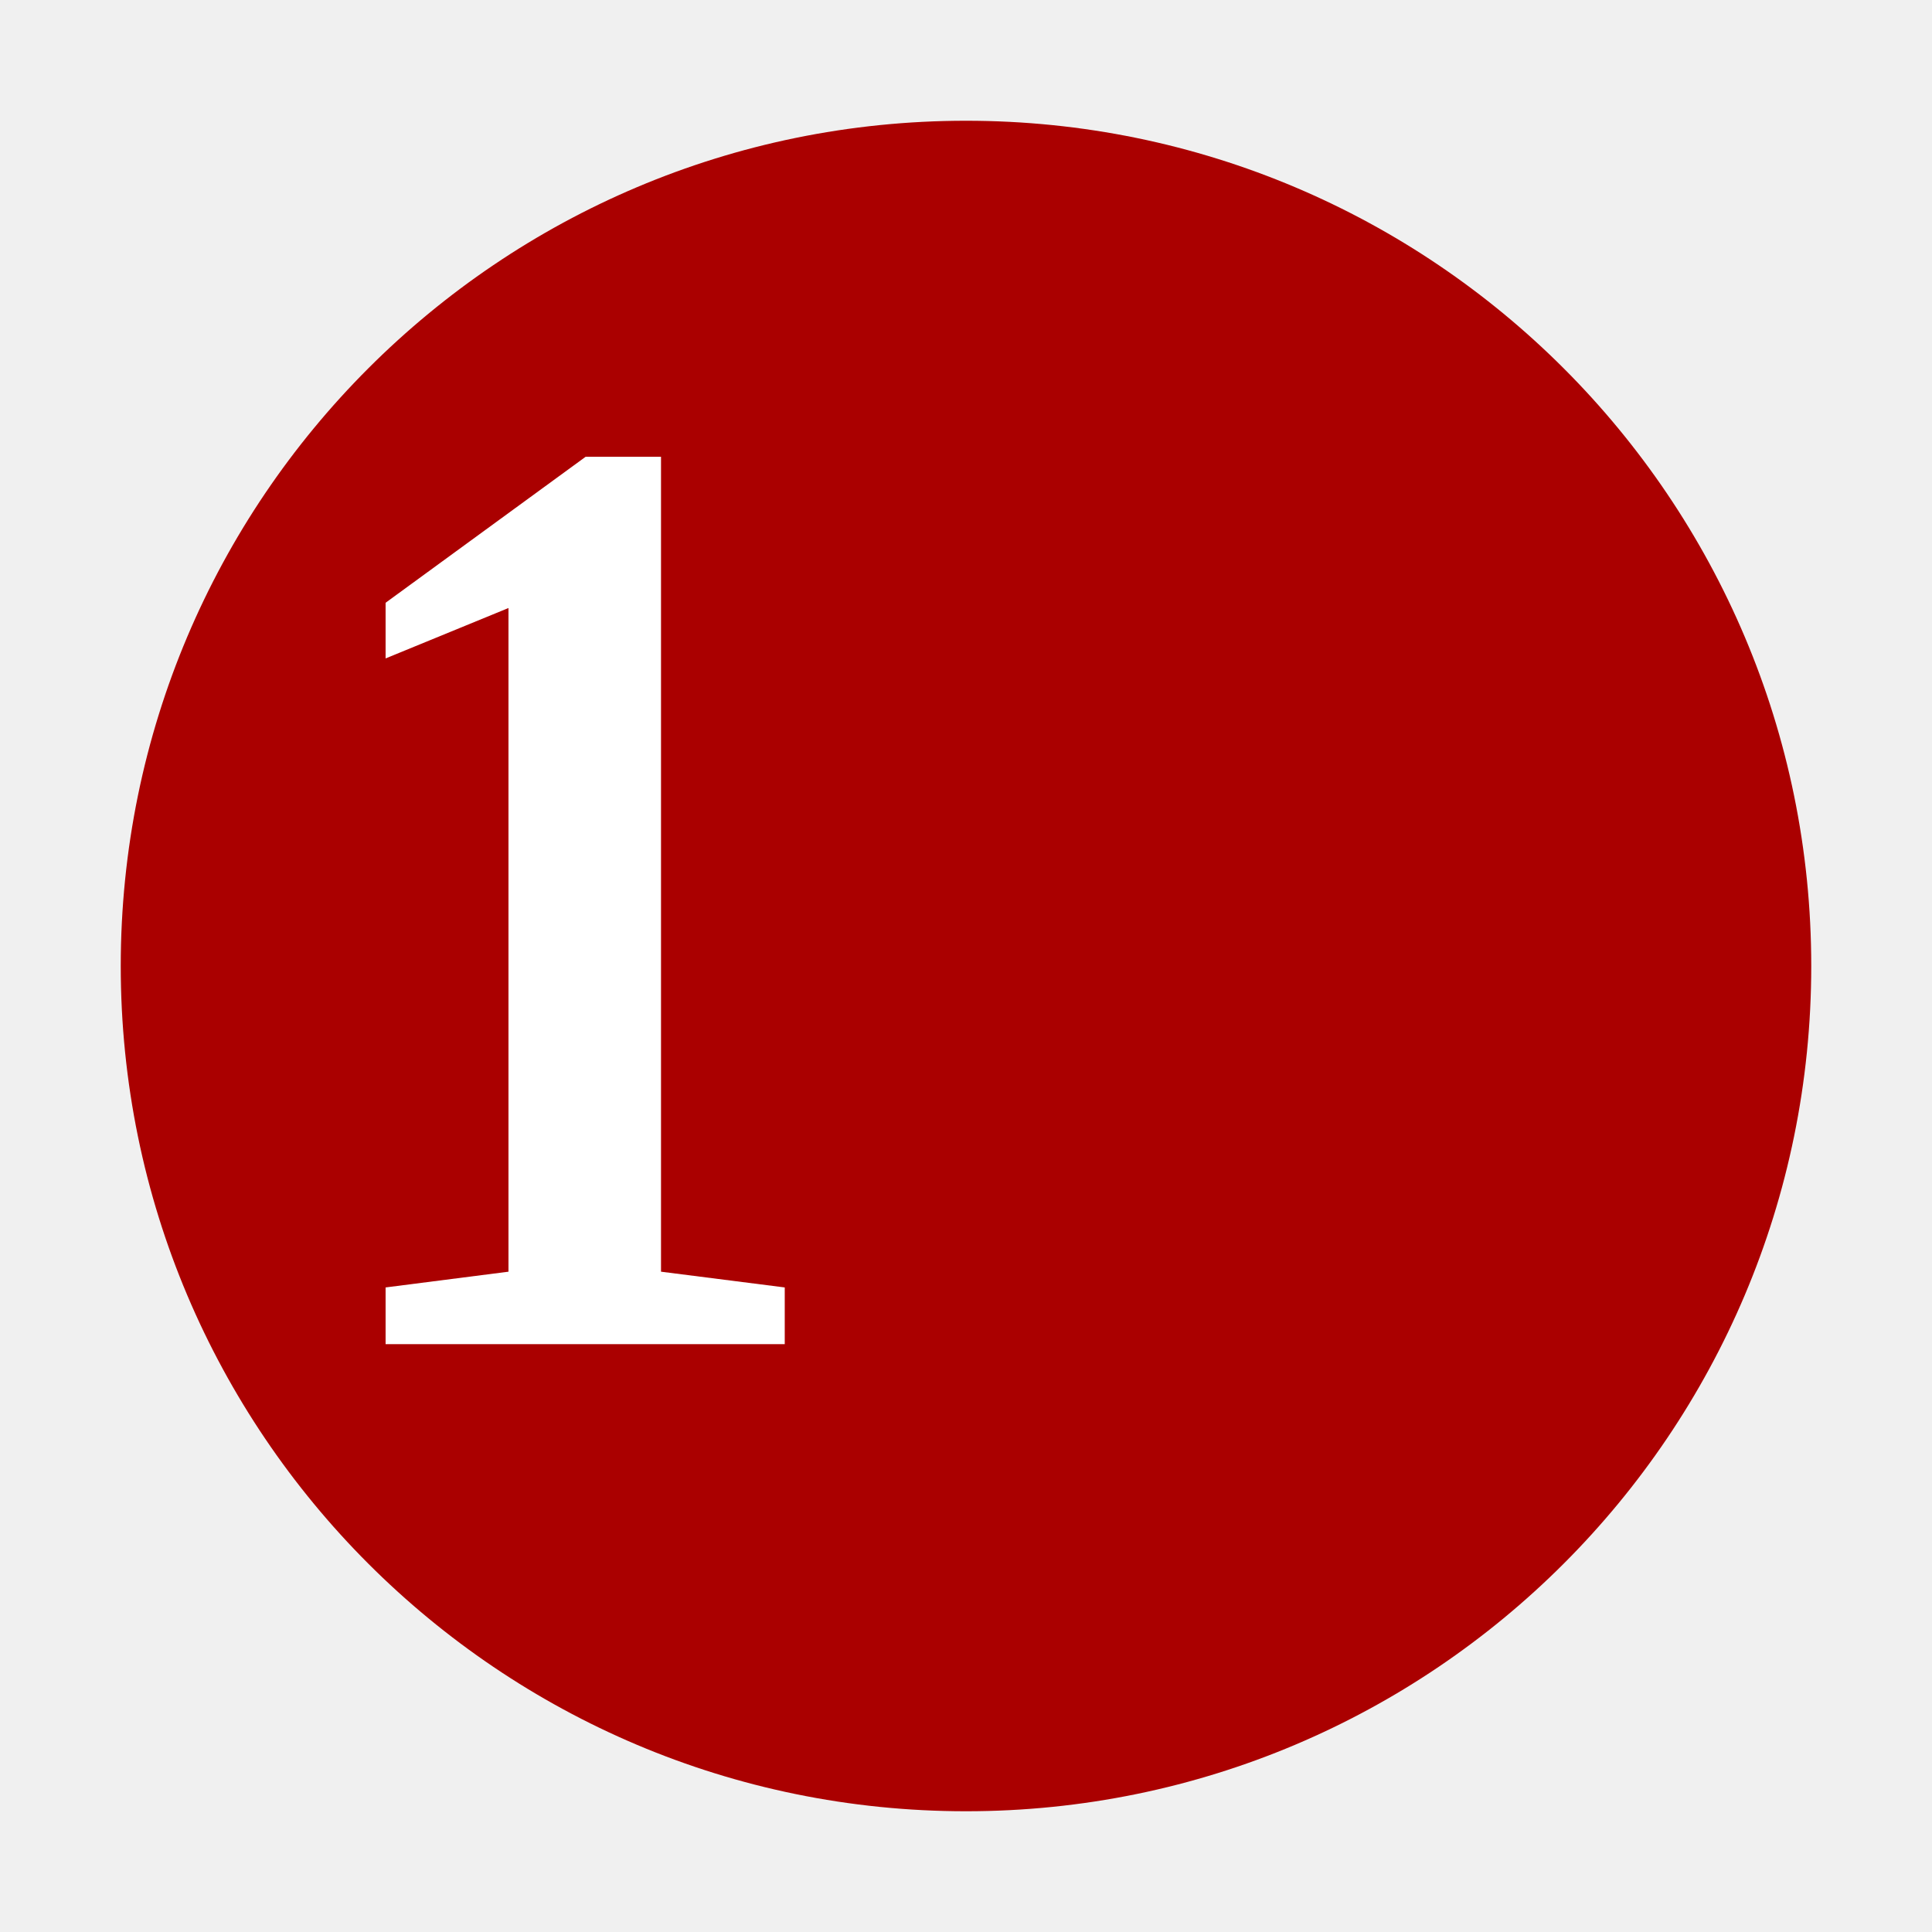
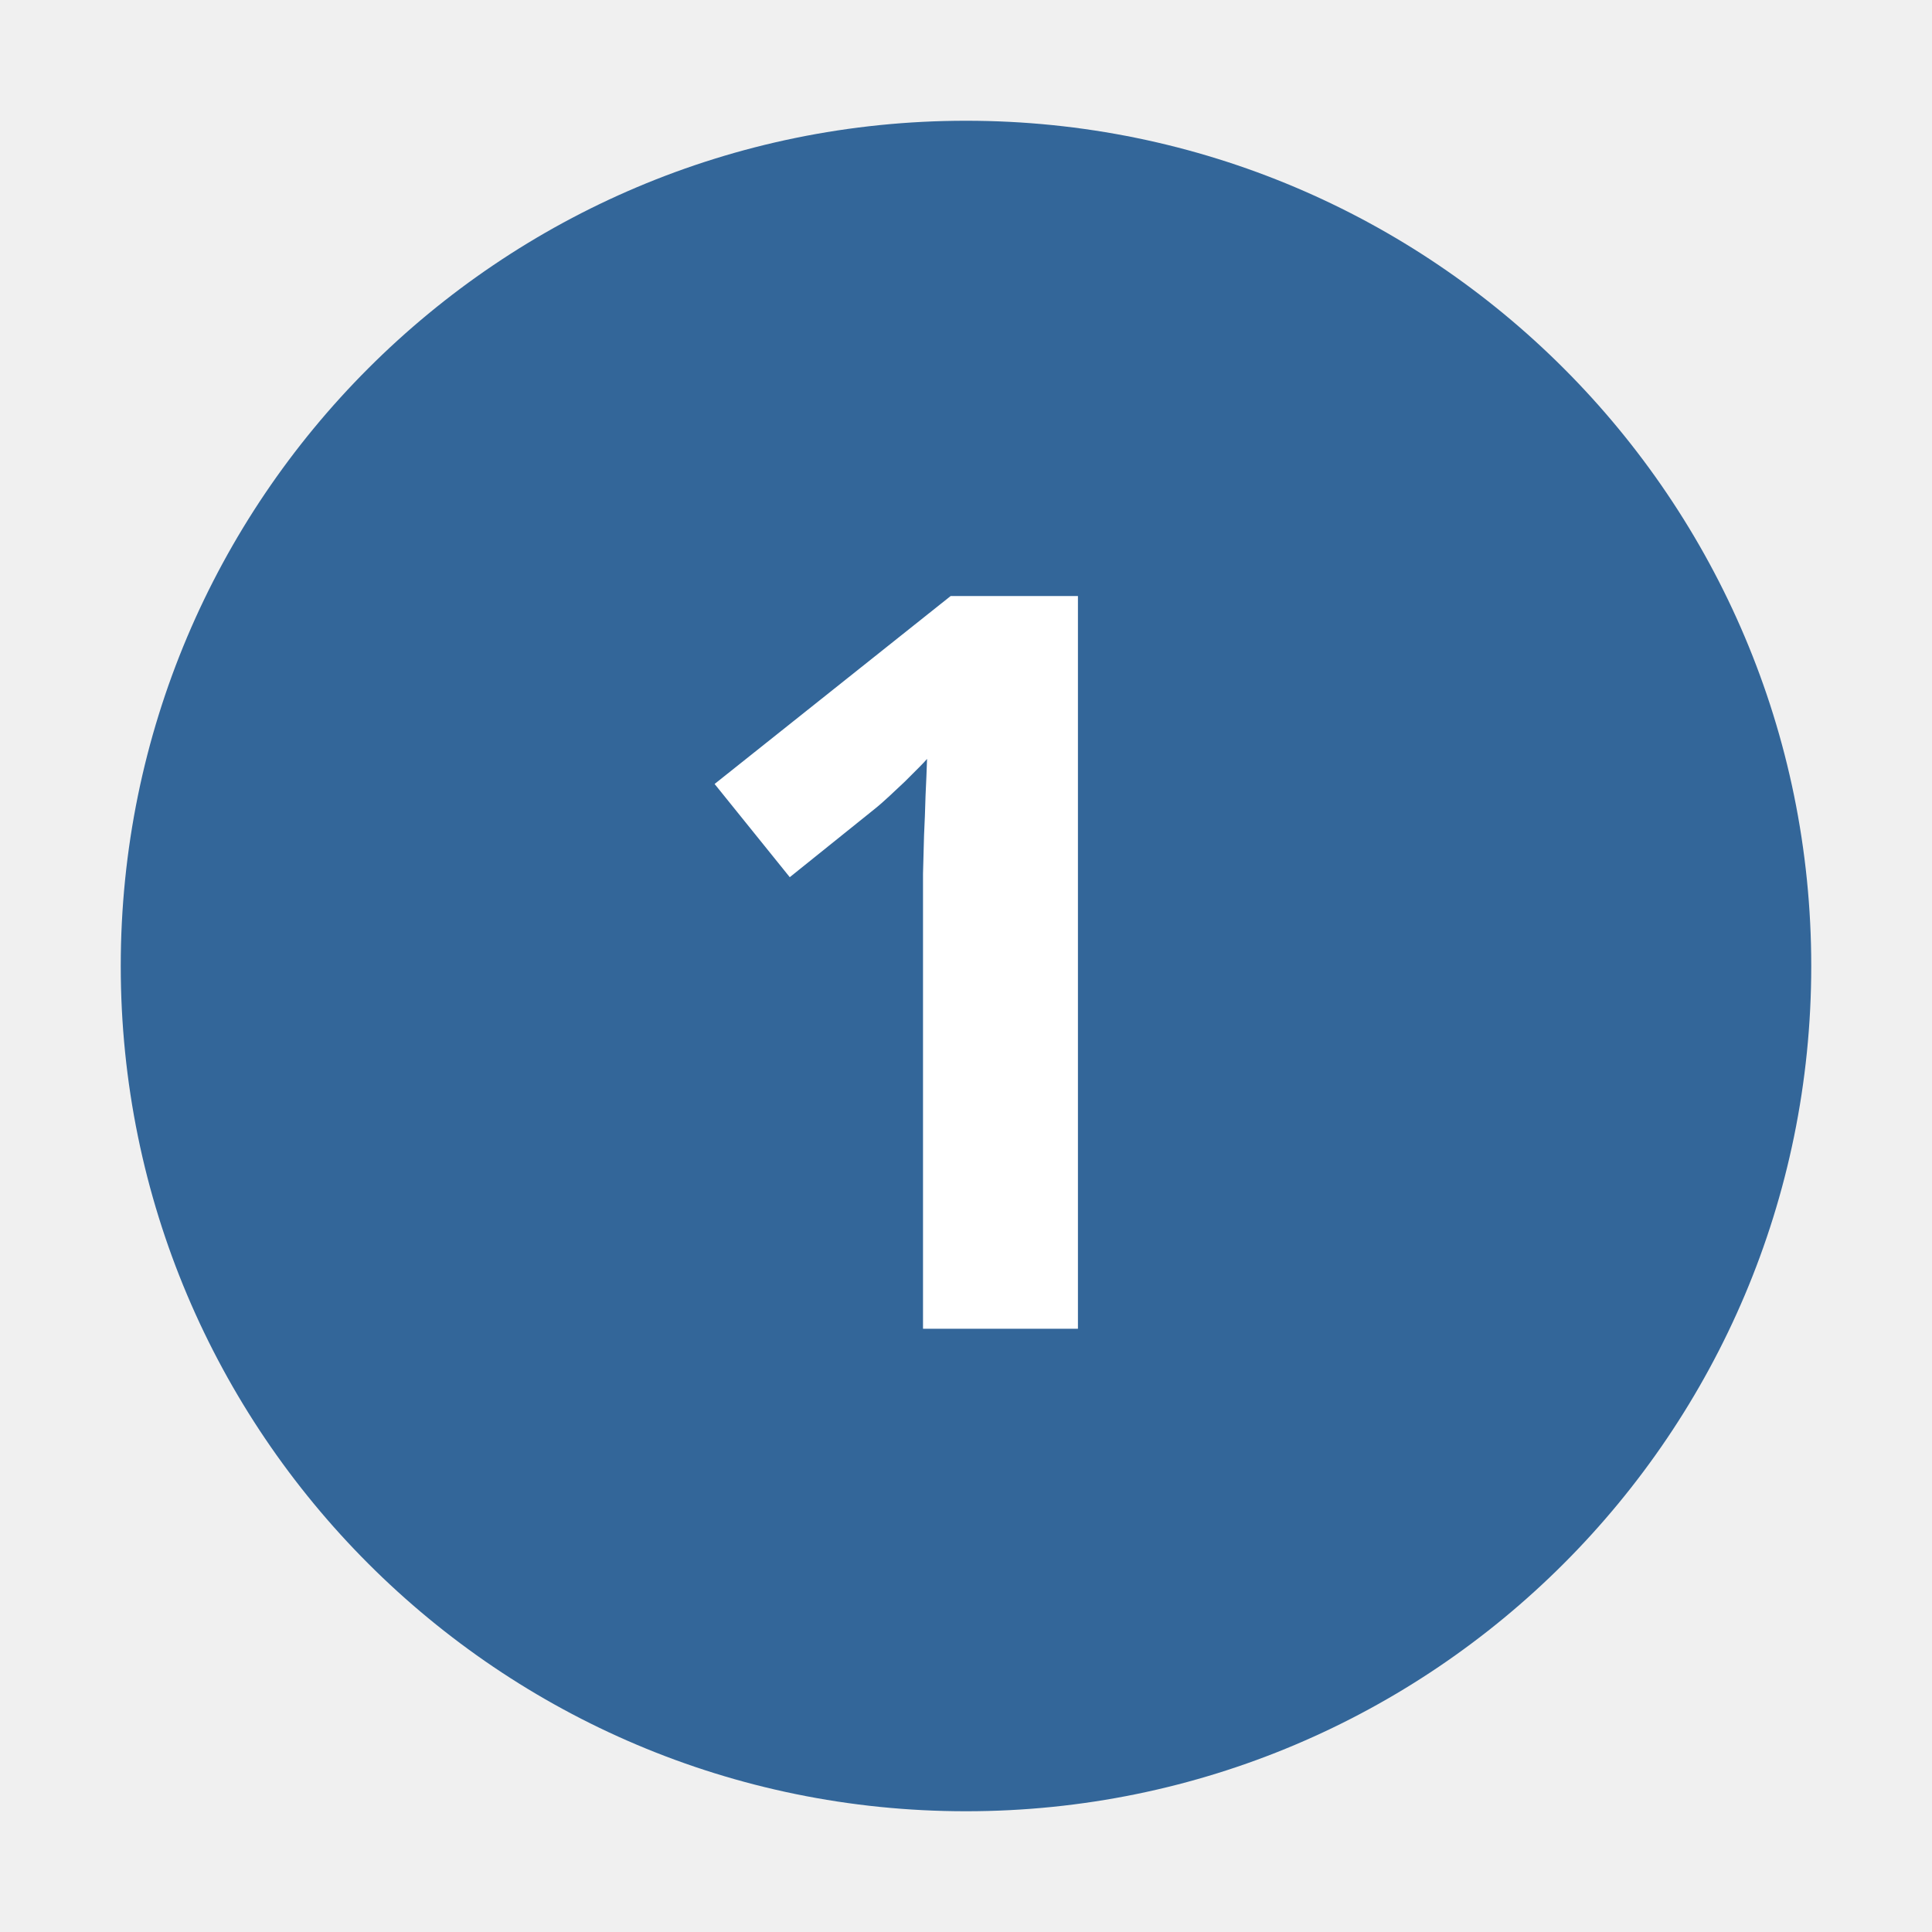
- <svg xmlns="http://www.w3.org/2000/svg" version="1.0" width="32" height="32" id="svg1">
-   <defs id="defs1" />
-   <circle cx="16" cy="16" r="14" id="circle" style="fill:#aa0000" />
-   <text x="16" y="16" transform="scale(0.898338,1.113167)" id="text1" xml:space="preserve" style="font-size:20px;font-style:normal;font-variant:normal;font-weight:bold;font-stretch:normal;text-align:center;line-height:125%;writing-mode:lr-tb;text-anchor:middle;fill:#ffffff;fill-opacity:1;stroke:none;font-family:Liberation Serif;">
-     <tspan x="18" y="20" id="tspan1">1</tspan>
-   </text>
+ <svg xmlns="http://www.w3.org/2000/svg" version="1.0" width="32" height="32" id="svg2">
+   <defs id="defs15" />
+   <circle cx="16" cy="16" r="14" id="circle" style="fill:#336699" />
+   <g id="text2820" style="font-size:10px;font-style:normal;font-variant:normal;font-weight:normal;font-stretch:normal;fill:#000000;fill-opacity:1;stroke:none;font-family:Droid Sans;-inkscape-font-specification:Droid Sans">
+     <path d="m 17.853,22.008 -2.565,0 0,-7.022 c -5e-6,-0.144 -5e-6,-0.315 0,-0.515 0.005,-0.205 0.011,-0.415 0.017,-0.631 0.011,-0.221 0.019,-0.443 0.025,-0.664 0.011,-0.221 0.019,-0.423 0.025,-0.606 -0.028,0.033 -0.075,0.083 -0.141,0.149 -0.066,0.066 -0.141,0.141 -0.224,0.224 -0.083,0.077 -0.169,0.158 -0.257,0.241 -0.089,0.083 -0.174,0.158 -0.257,0.224 l -1.395,1.121 -1.245,-1.544 3.91,-3.113 2.108,0 0,12.136" id="path2818" style="font-size:17px;font-weight:bold;fill:#ffffff;-inkscape-font-specification:Bitstream Vera Sans Bold" />
+   </g>
</svg>
